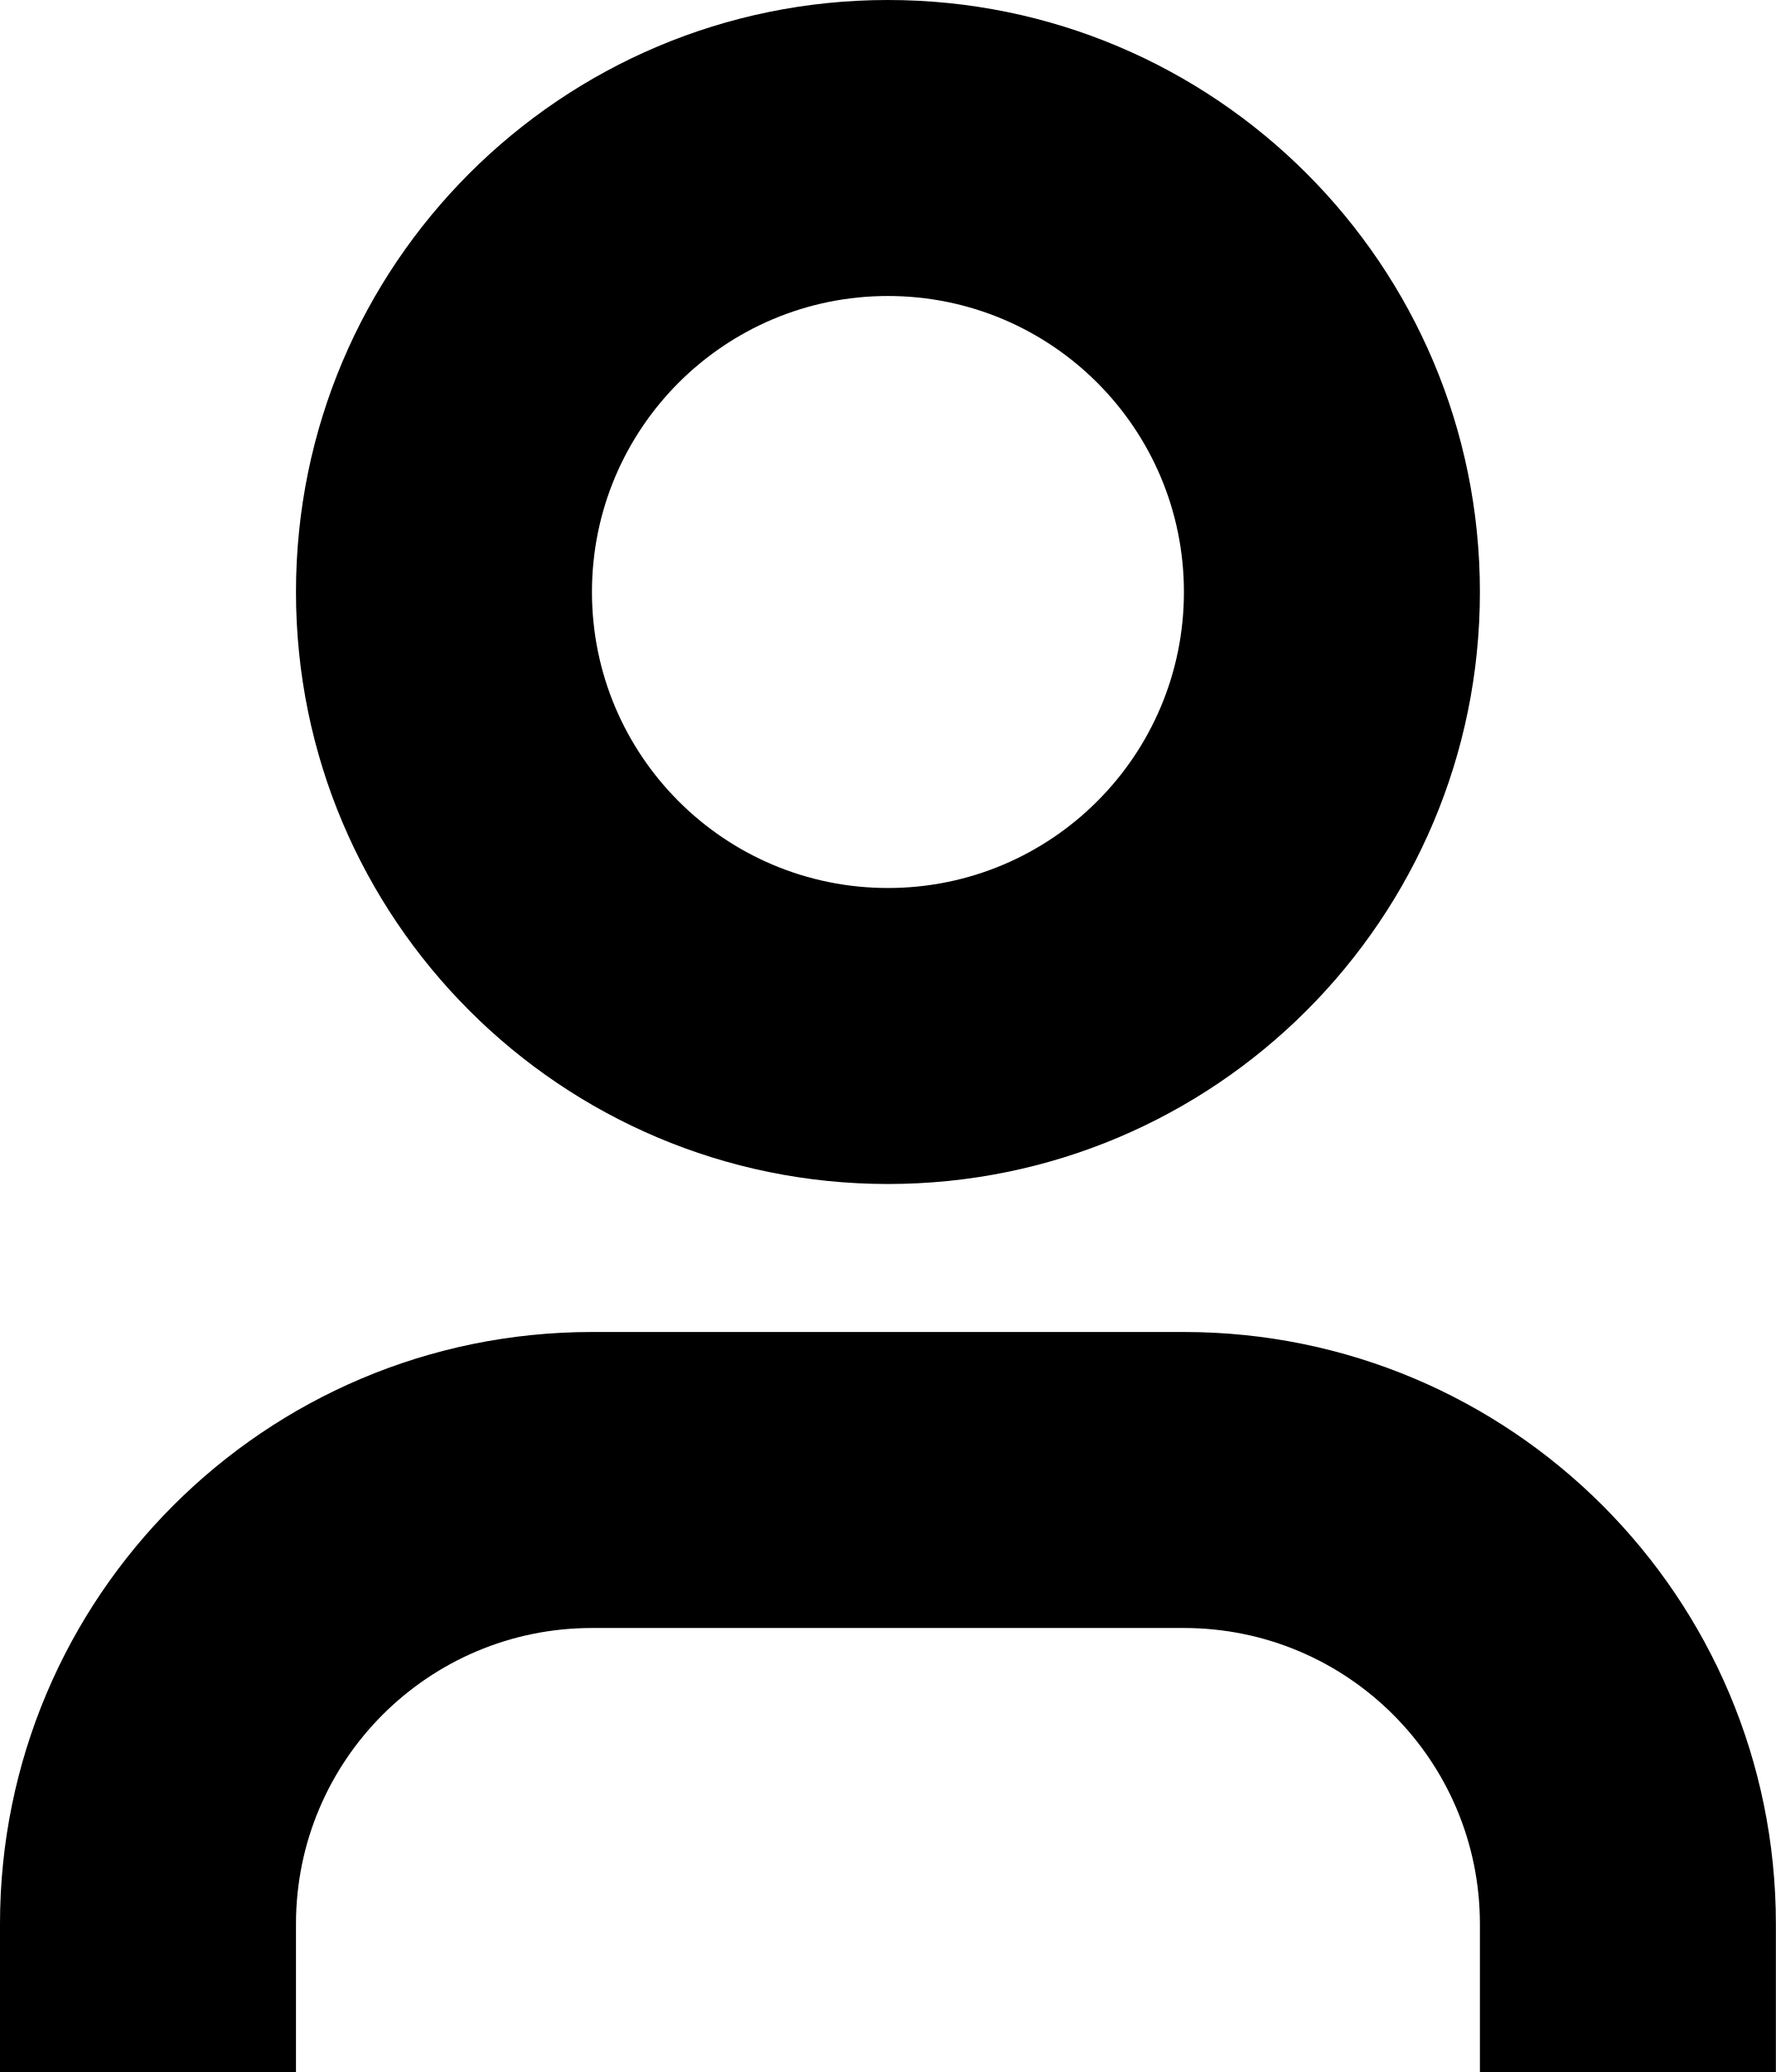
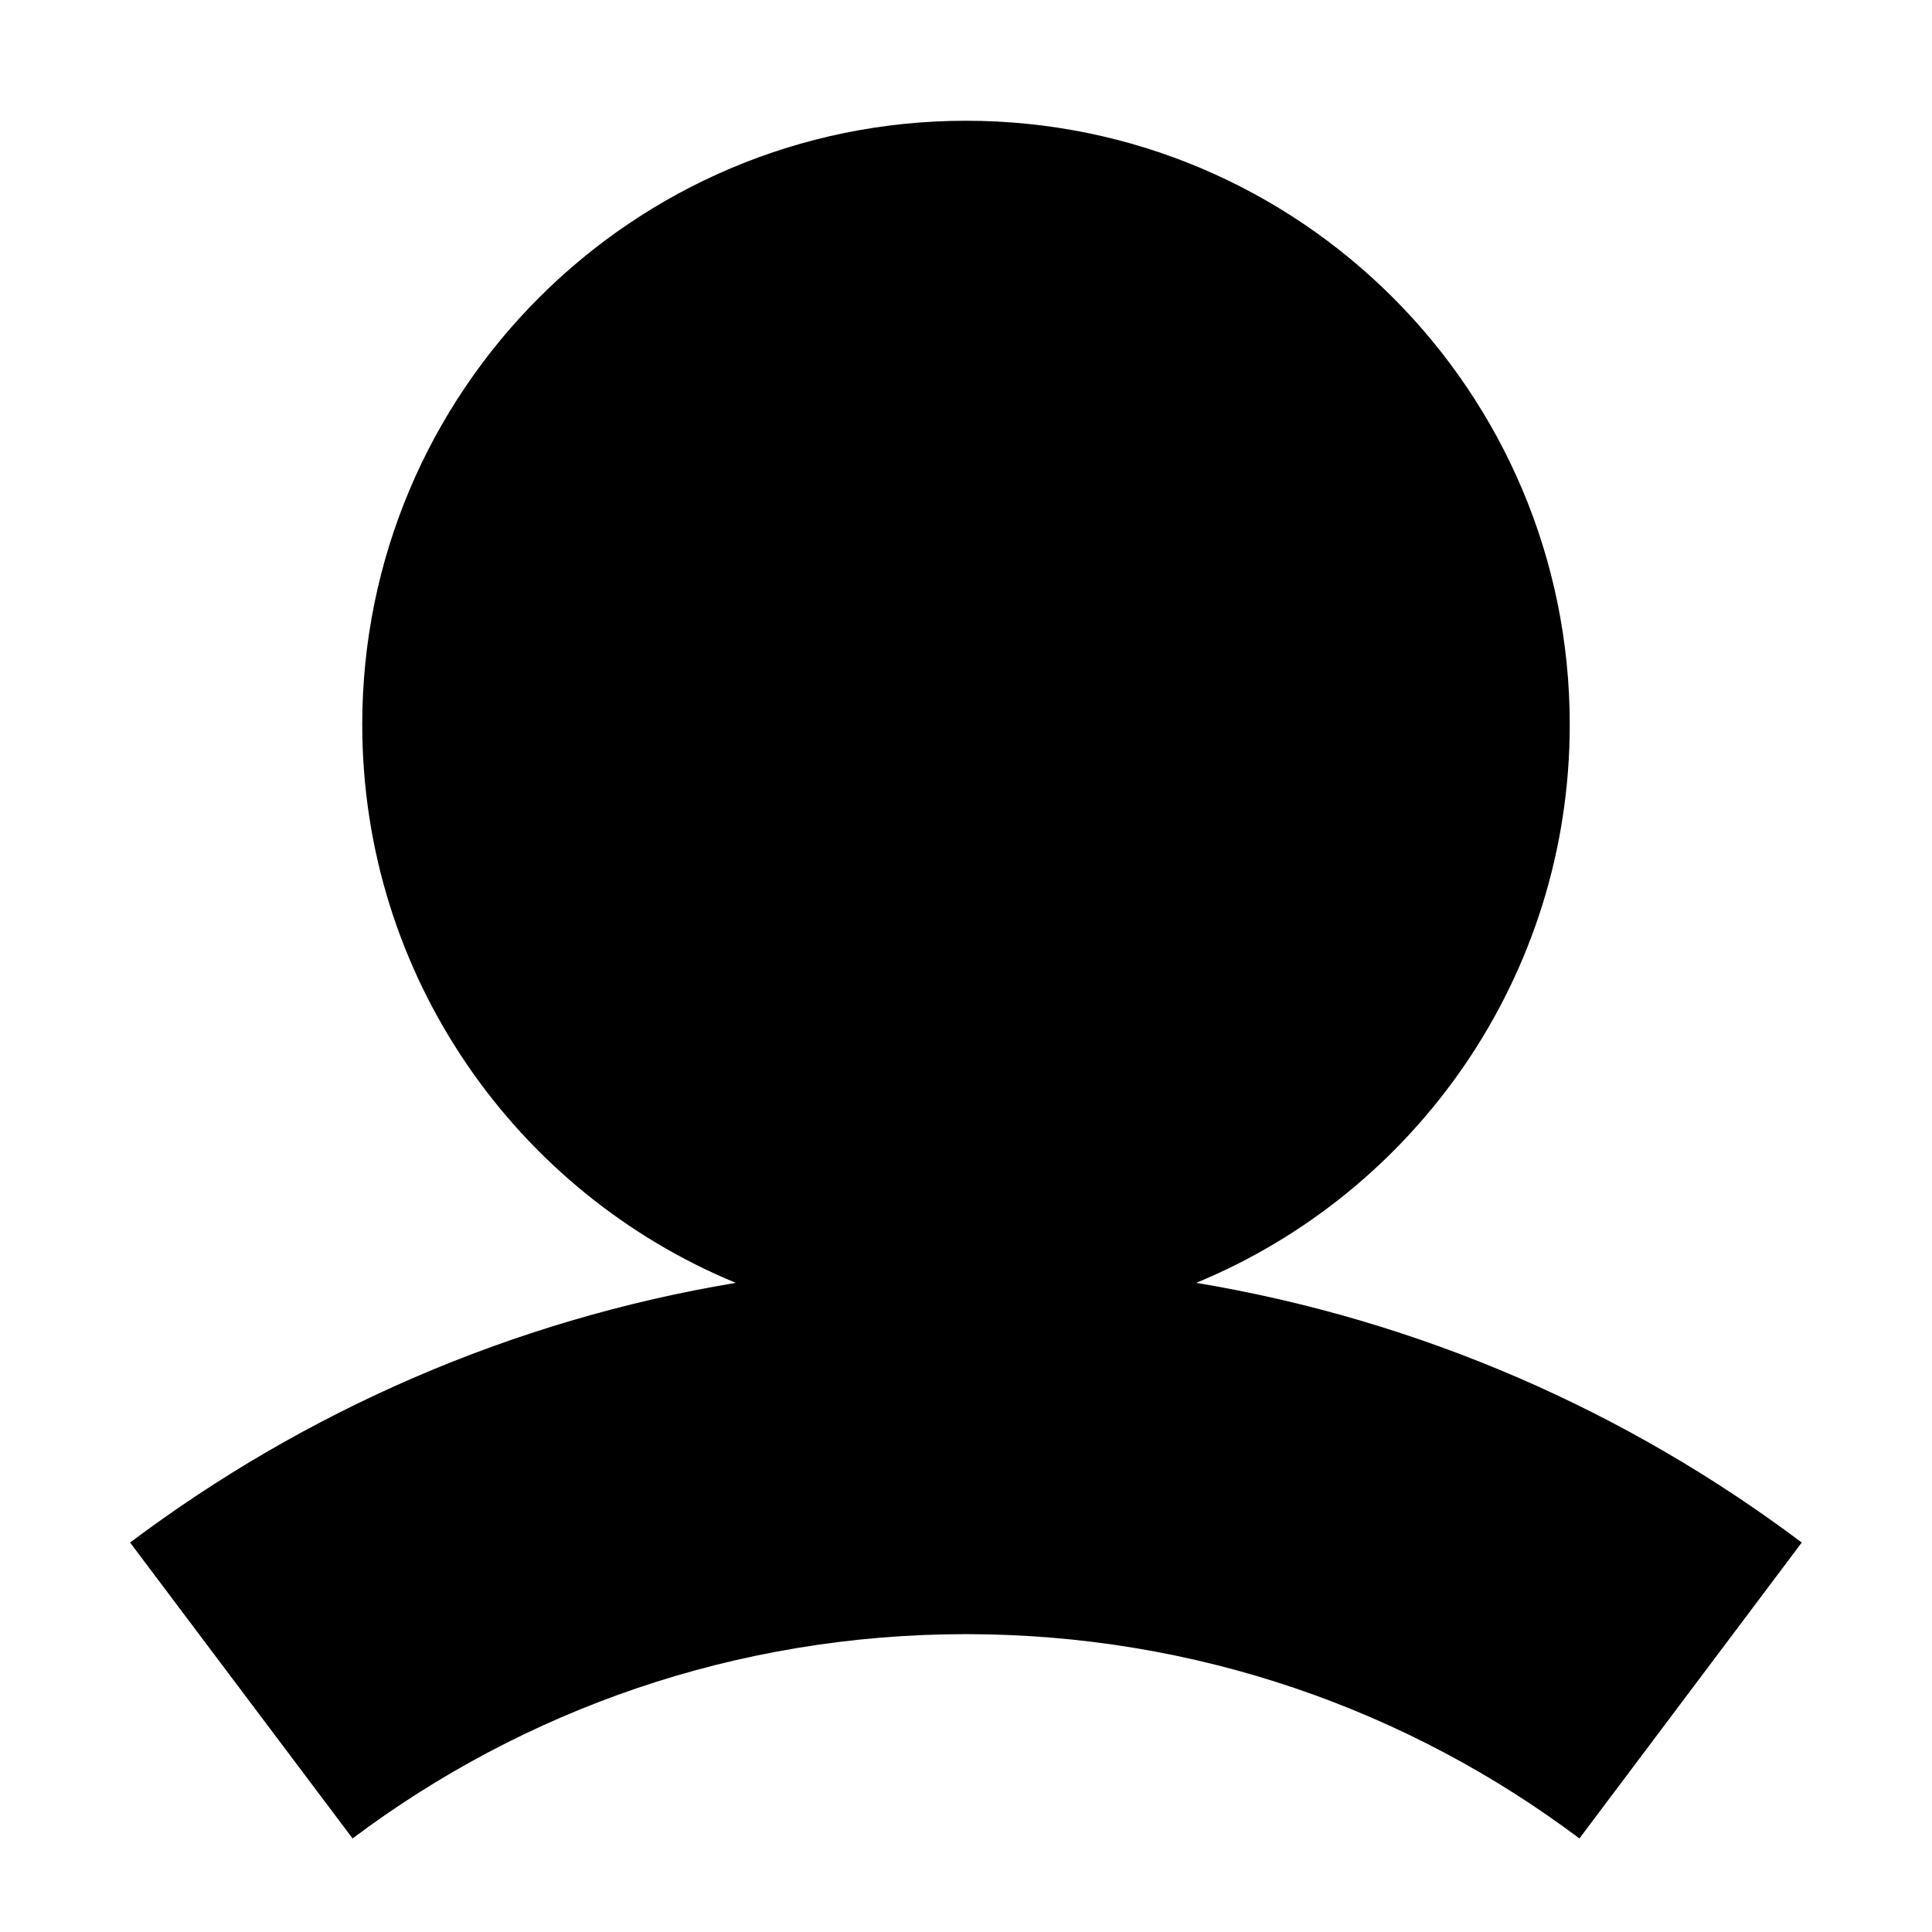
- <svg xmlns="http://www.w3.org/2000/svg" width="12" height="14" fill="none">
-   <path fill-rule="evenodd" clip-rule="evenodd" d="M8 4a2 2 0 1 1-4 0 2 2 0 0 1 4 0Zm2 0a4 4 0 1 1-8 0 4 4 0 0 1 8 0ZM4 9a4 4 0 0 0-4 4v1h2v-1a2 2 0 0 1 2-2h4a2 2 0 0 1 2 2v1h2v-1a4 4 0 0 0-4-4H4Z" fill="#000" />
+ <svg xmlns="http://www.w3.org/2000/svg" width="12" height="12" viewBox="0 0 12 12" fill="none">
+   <path fill-rule="evenodd" clip-rule="evenodd" d="M7.43 7.968C8.792 7.406 9.75 6.065 9.75 4.5C9.75 2.429 8.071 0.75 6 0.75C3.929 0.75 2.25 2.429 2.25 4.5C2.25 6.065 3.208 7.406 4.57 7.968C3.176 8.2 1.893 8.766 0.808 9.581L2.19 11.419C3.251 10.622 4.569 10.15 6 10.15C7.431 10.15 8.749 10.622 9.81 11.419L11.191 9.581C10.107 8.766 8.824 8.2 7.43 7.968Z" fill="black" />
</svg>
